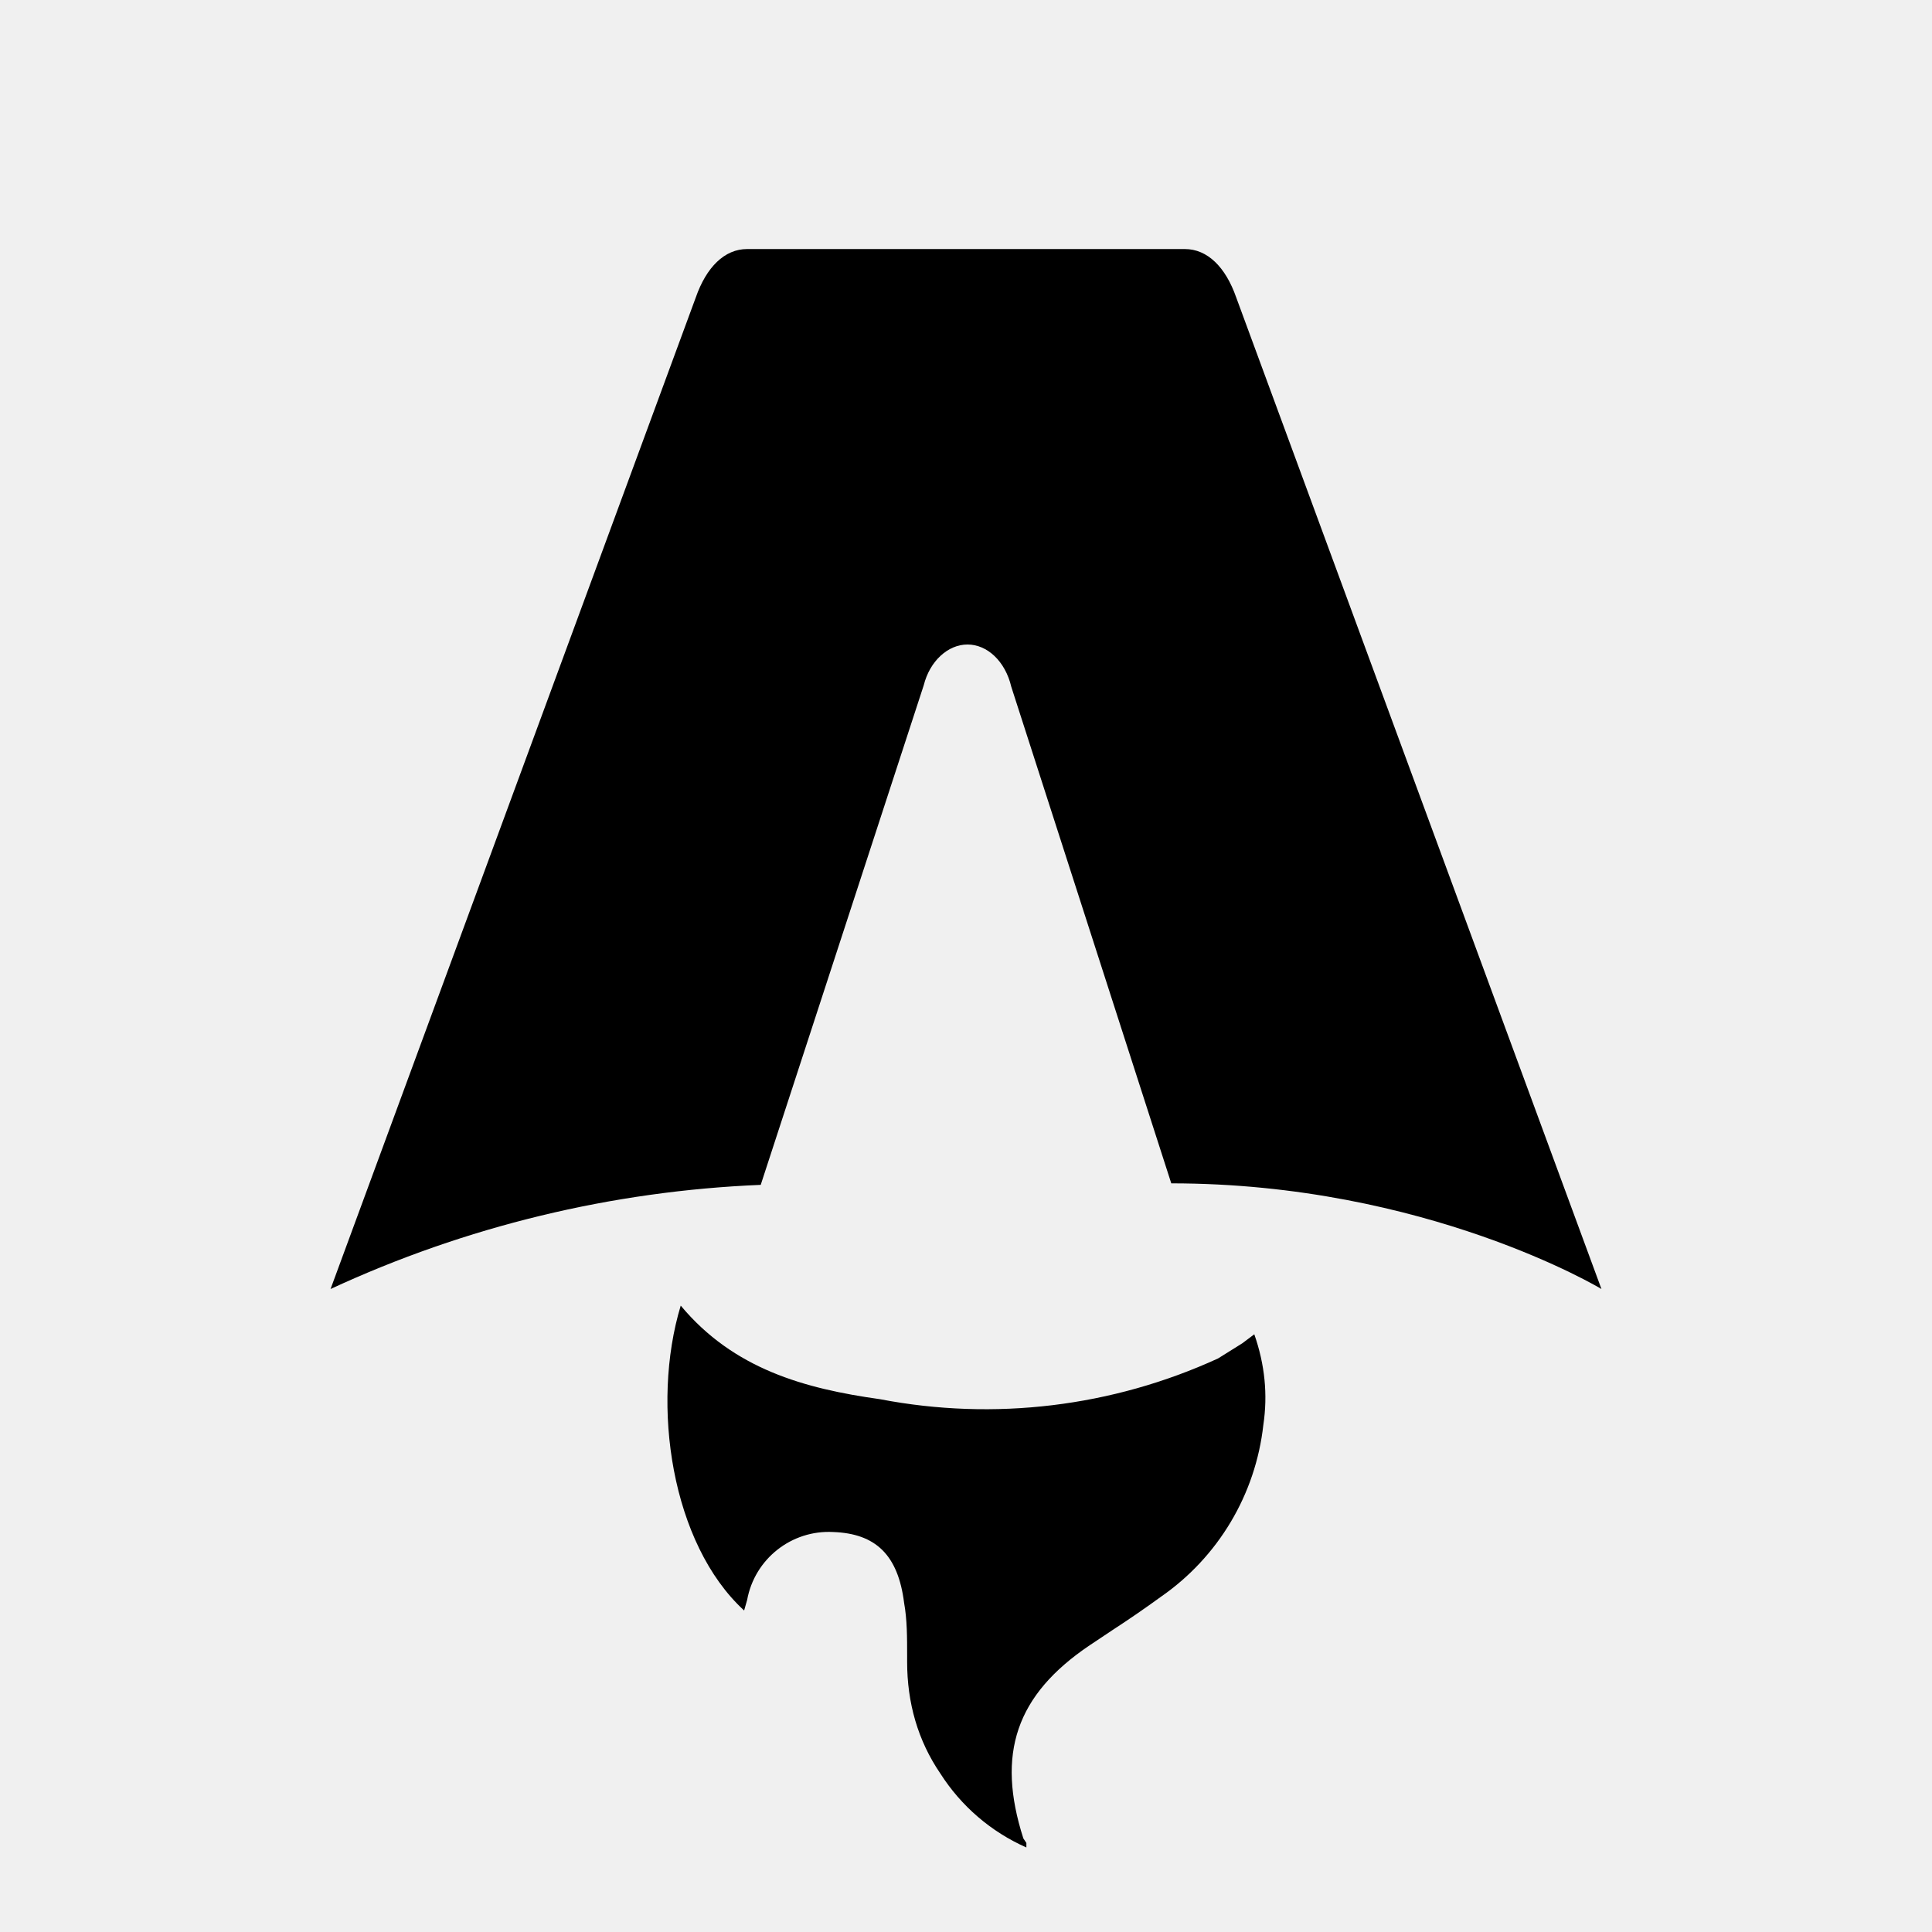
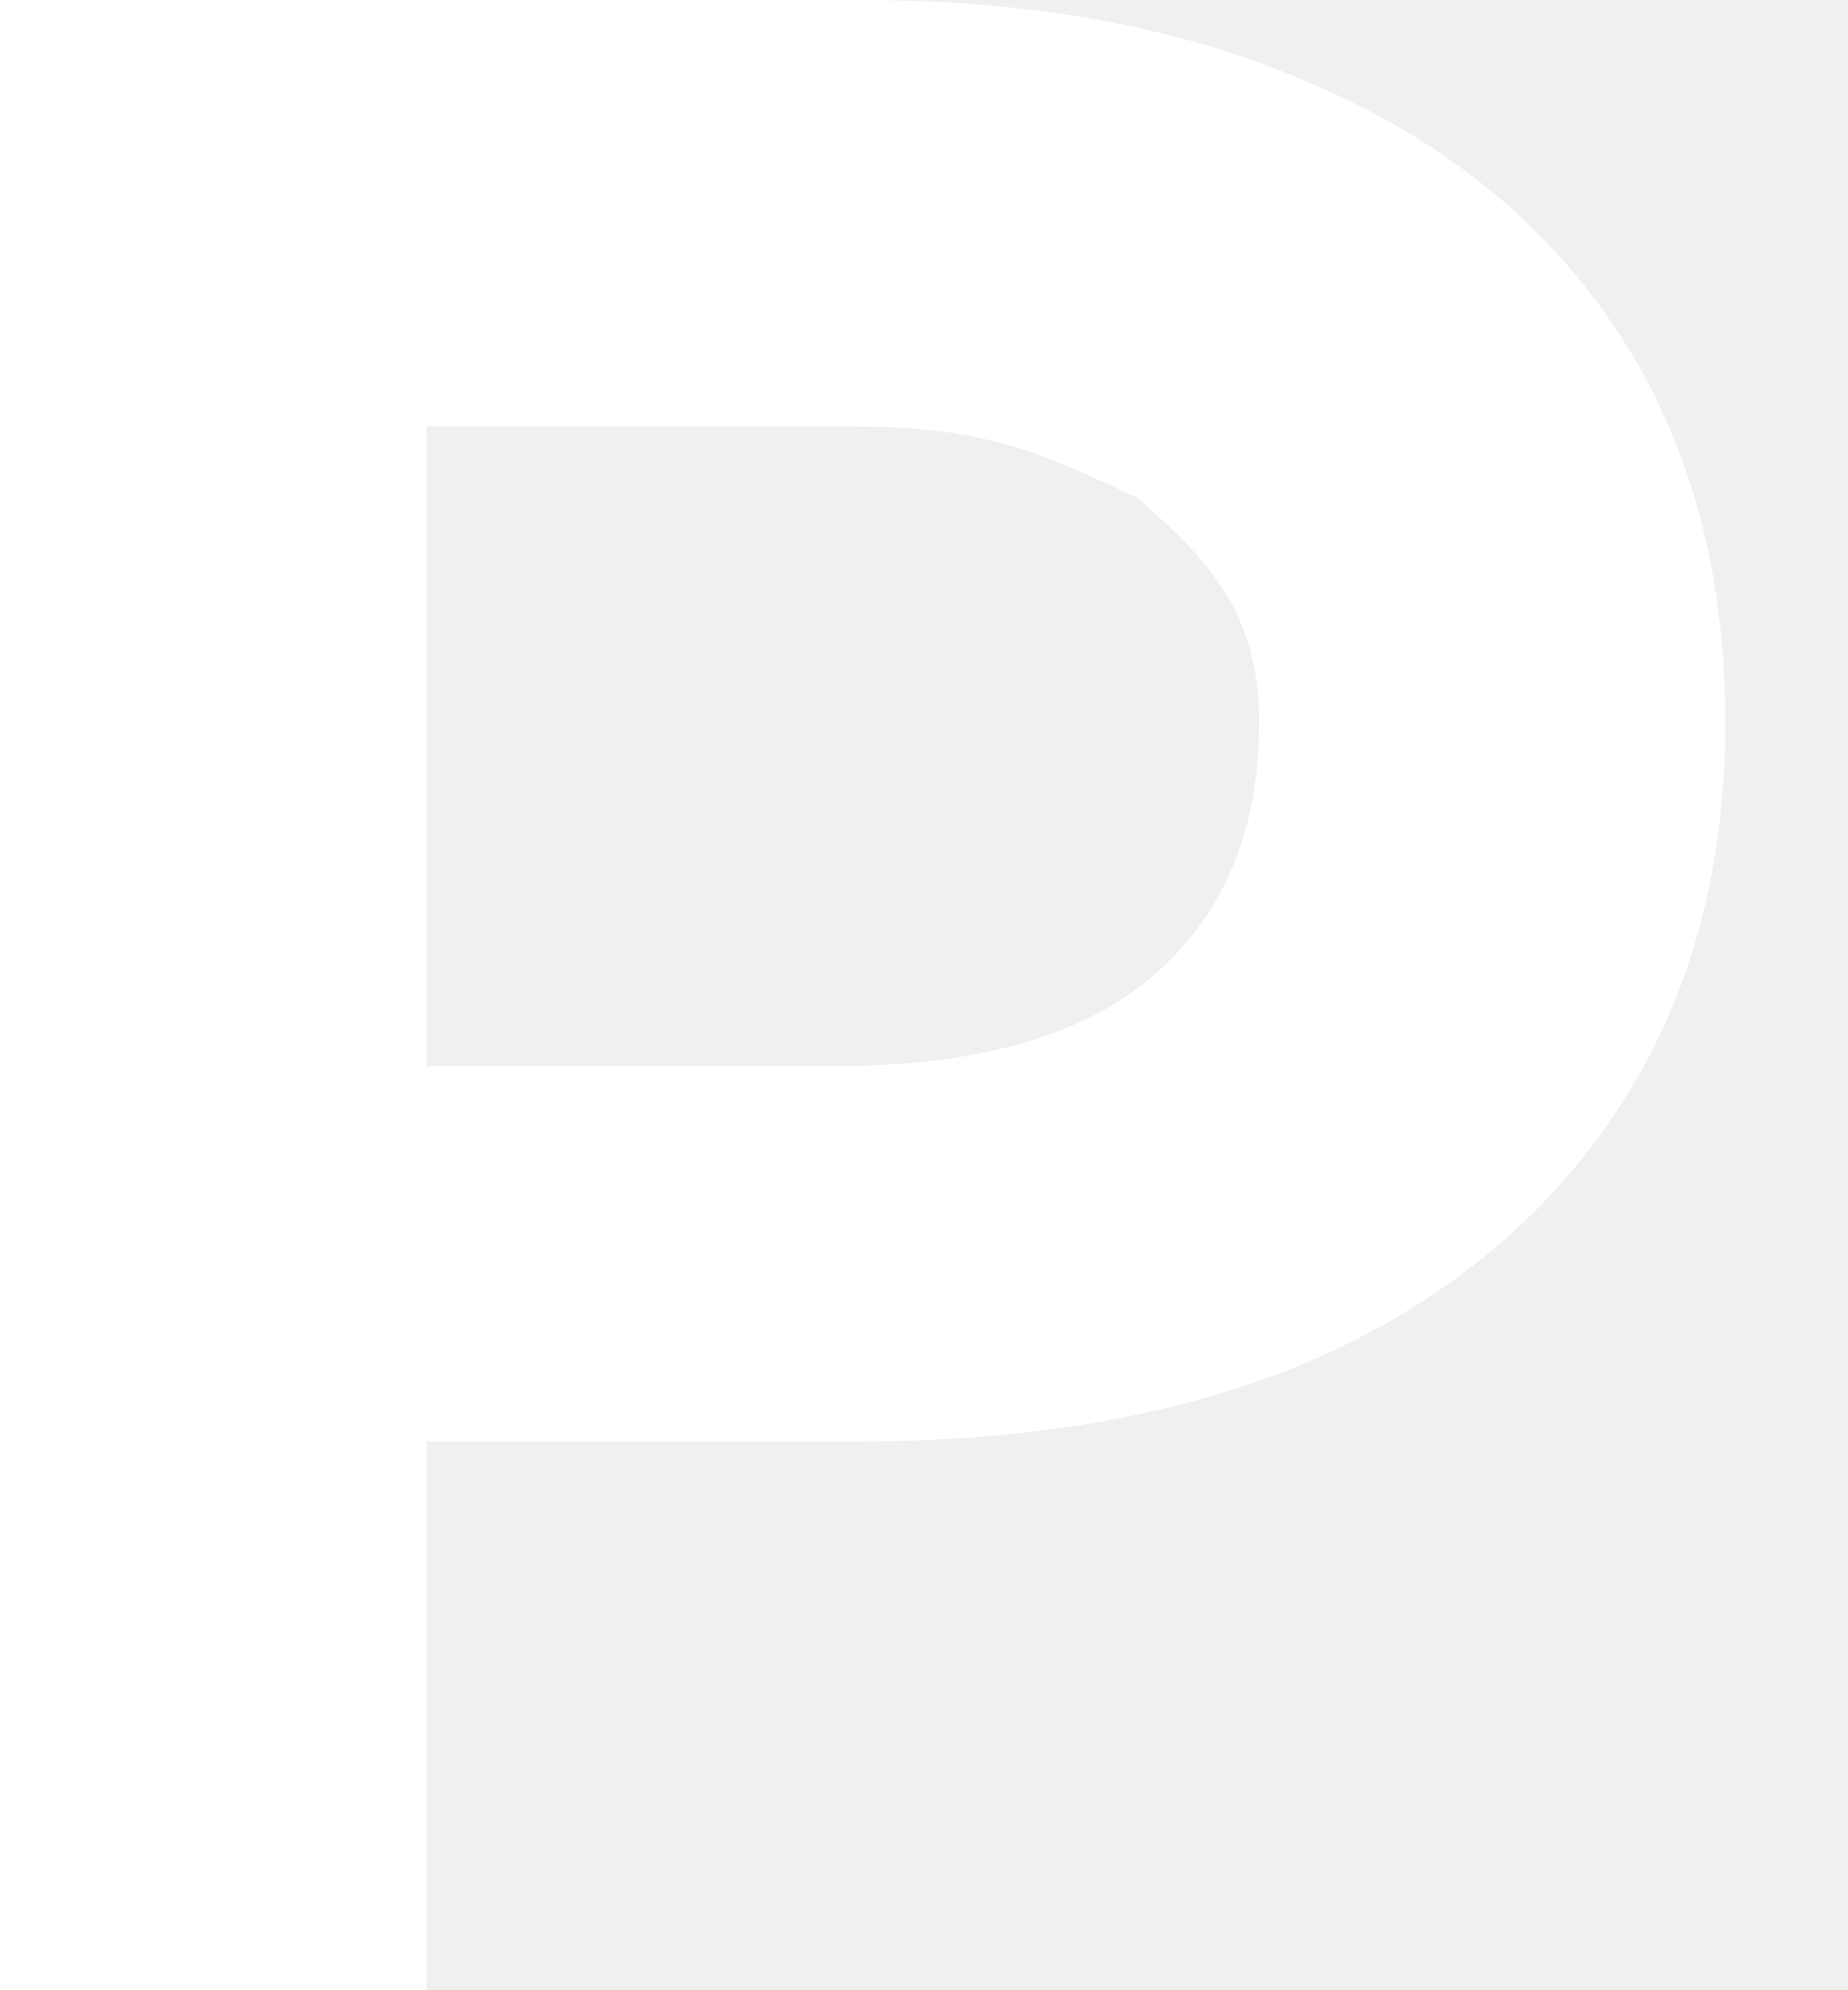
- <svg xmlns="http://www.w3.org/2000/svg" fill="none" viewBox="0 0 128 128">
-   <path d="M50.4 78.5a75.1 75.1 0 0 0-28.5 6.9l24.2-65.7c.7-2 1.9-3.2 3.4-3.2h29c1.5 0 2.7 1.2 3.4 3.2l24.2 65.7s-11.6-7-28.5-7L67 45.5c-.4-1.7-1.6-2.8-2.9-2.8-1.3 0-2.5 1.1-2.9 2.7L50.4 78.5Zm-1.1 28.2Zm-4.2-20.2c-2 6.6-.6 15.8 4.2 20.2a17.5 17.5 0 0 1 .2-.7 5.5 5.5 0 0 1 5.7-4.5c2.8.1 4.3 1.5 4.7 4.7.2 1.1.2 2.3.2 3.5v.4c0 2.7.7 5.2 2.2 7.4a13 13 0 0 0 5.7 4.9v-.3l-.2-.3c-1.8-5.6-.5-9.5 4.4-12.8l1.5-1a73 73 0 0 0 3.2-2.2 16 16 0 0 0 6.8-11.4c.3-2 .1-4-.6-6l-.8.6-1.6 1a37 37 0 0 1-22.4 2.7c-5-.7-9.7-2-13.2-6.2Z" />
-   <style>
-         path { fill: #000; }
-         @media (prefers-color-scheme: dark) {
-             path { fill: #FFF; }
-         }
-     </style>
+ <svg xmlns="http://www.w3.org/2000/svg" width="13" height="14" viewBox="0 0 13 14" fill="none">
+   <path d="M0 14V0H6.06C7.313 0 8.393 0.207 9.3 0.62C10.207 1.02 10.907 1.6 11.4 2.36C11.893 3.12 12.14 4.027 12.14 5.08C12.14 6.12 11.893 7.02 11.4 7.78C10.907 8.54 10.207 9.127 9.3 9.54C8.393 9.94 7.313 10.14 6.06 10.14H1.8L3 8.5V11.5V14L0 14ZM3 9L1.8 7.5H5.88C6.88 7.5 7.627 7.287 8.12 6.86C8.613 6.433 8.86 5.84 8.86 5.08C8.86 4.307 8.493 3.927 8 3.5C7.38 3.22 7 3 6 3H2L3.24 1.1L3 2V3V5V9Z" fill="white" />
</svg>
